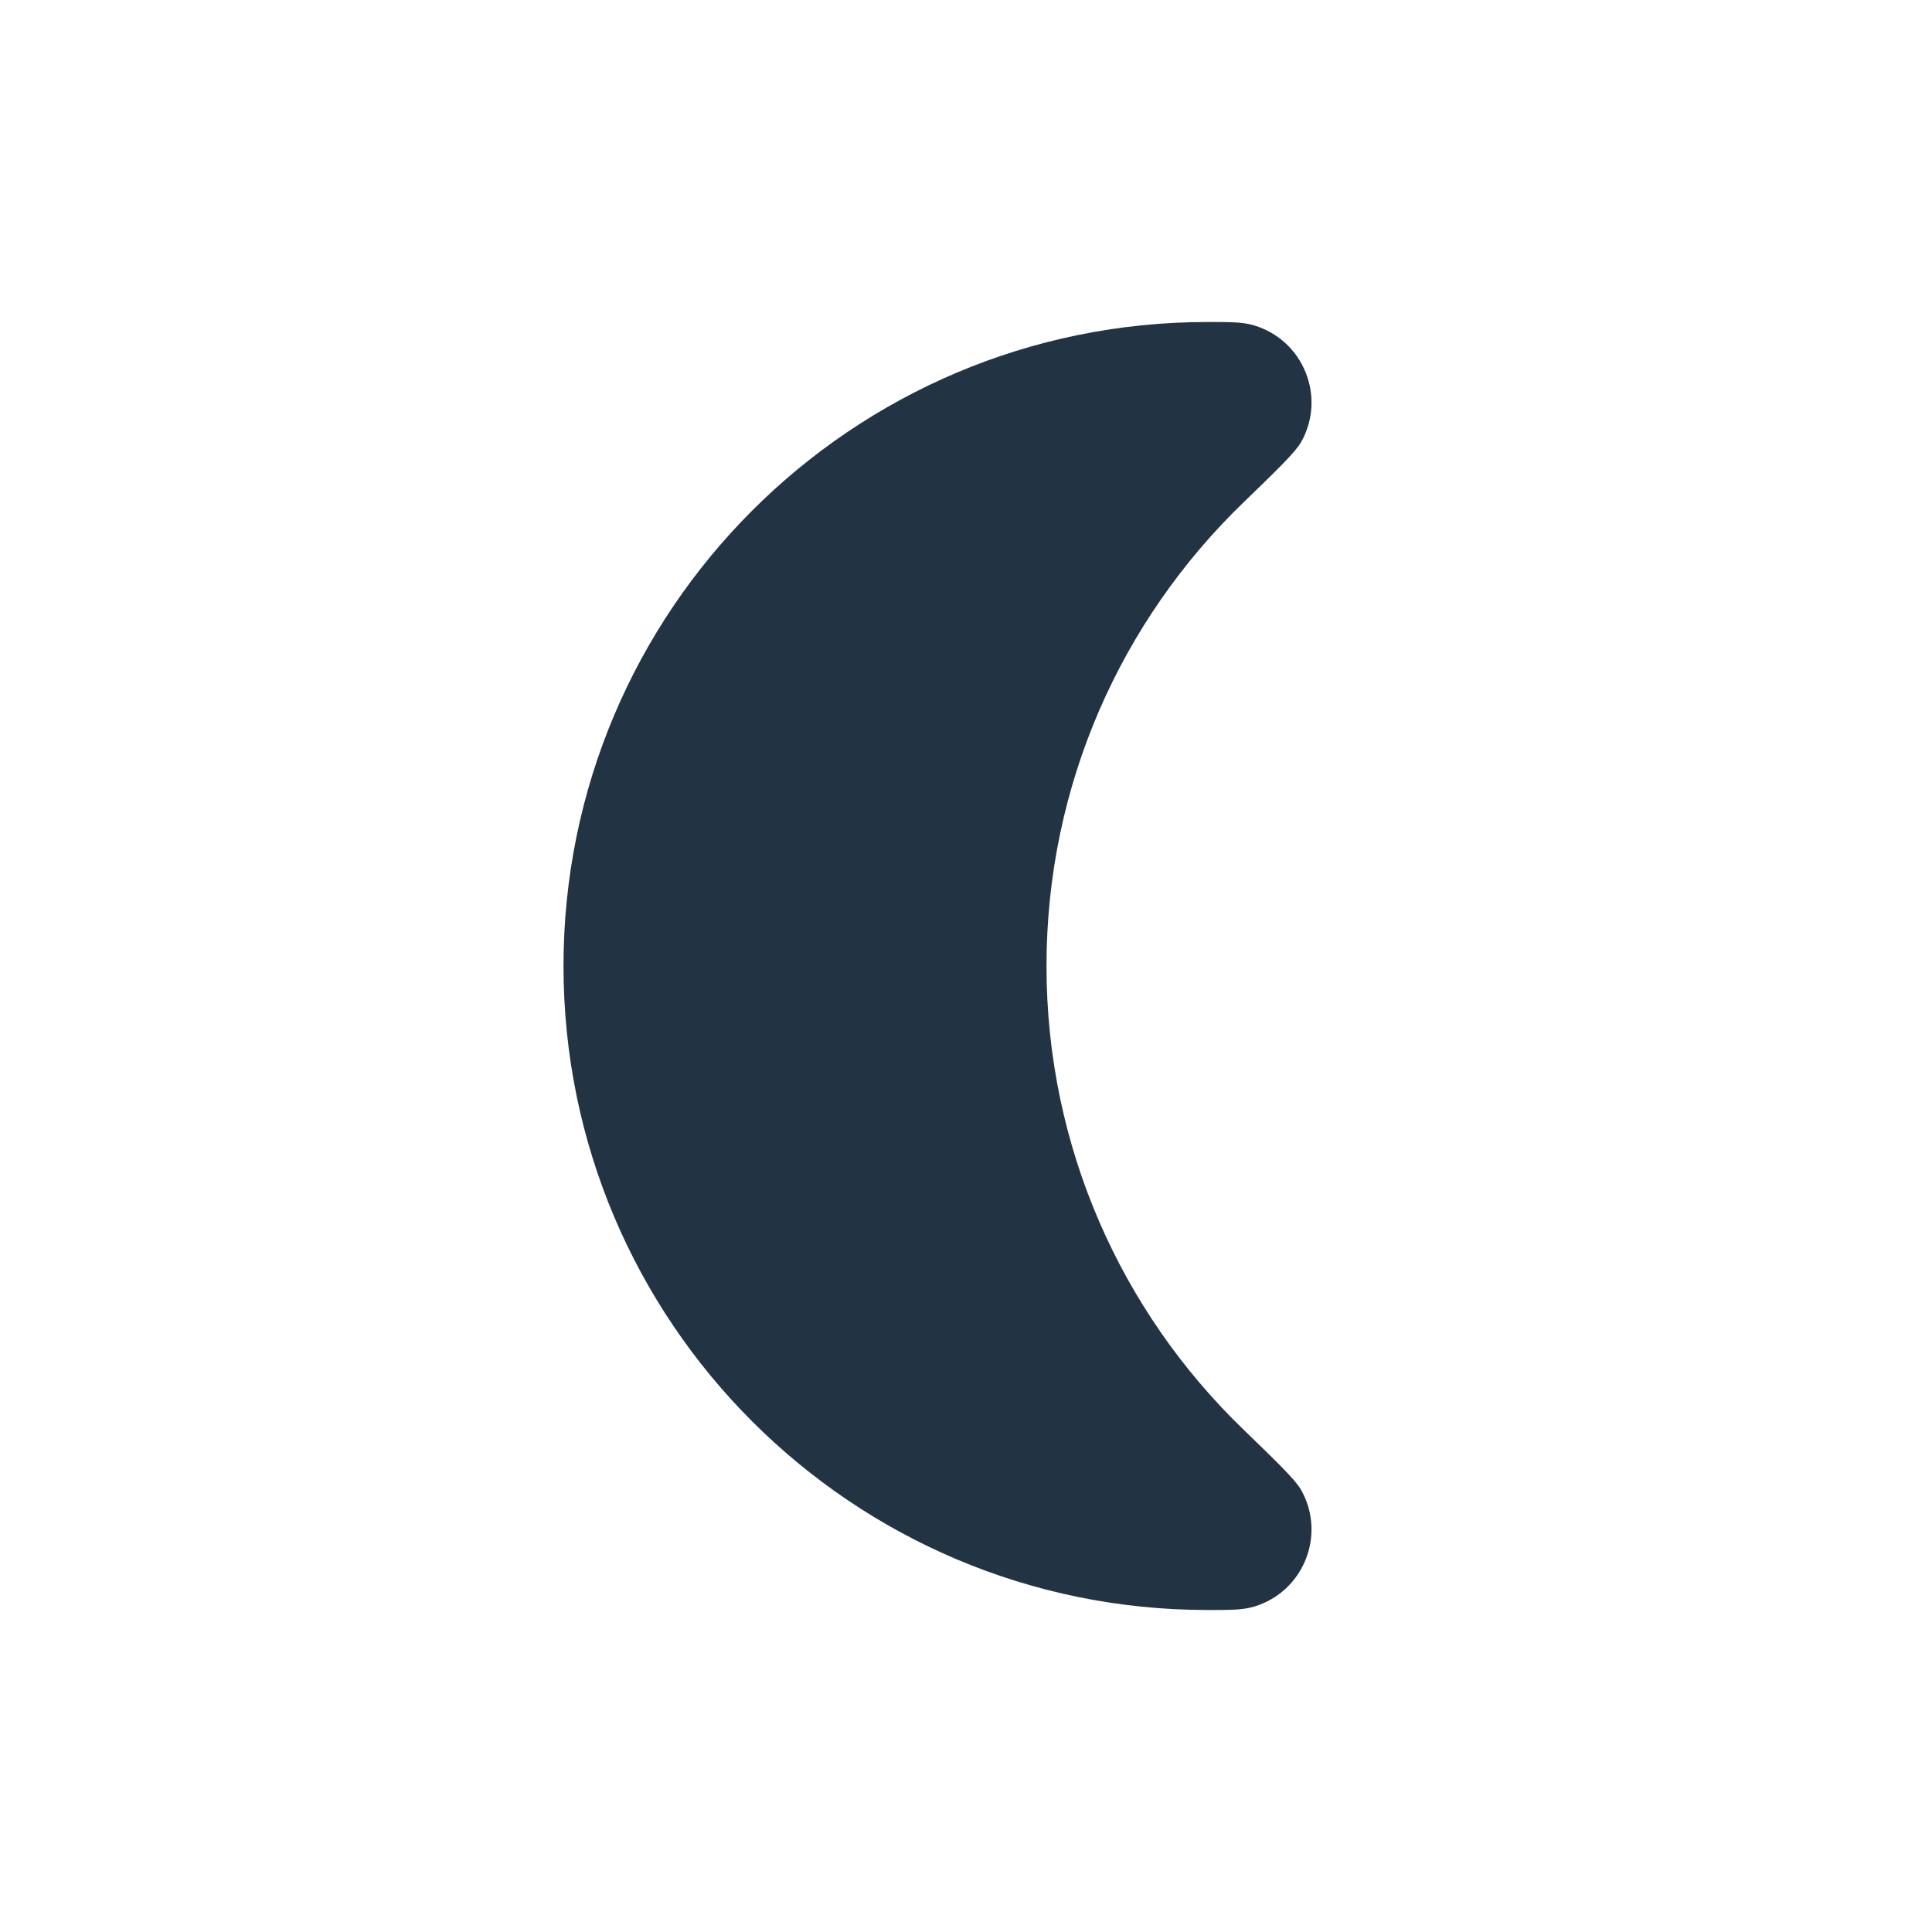
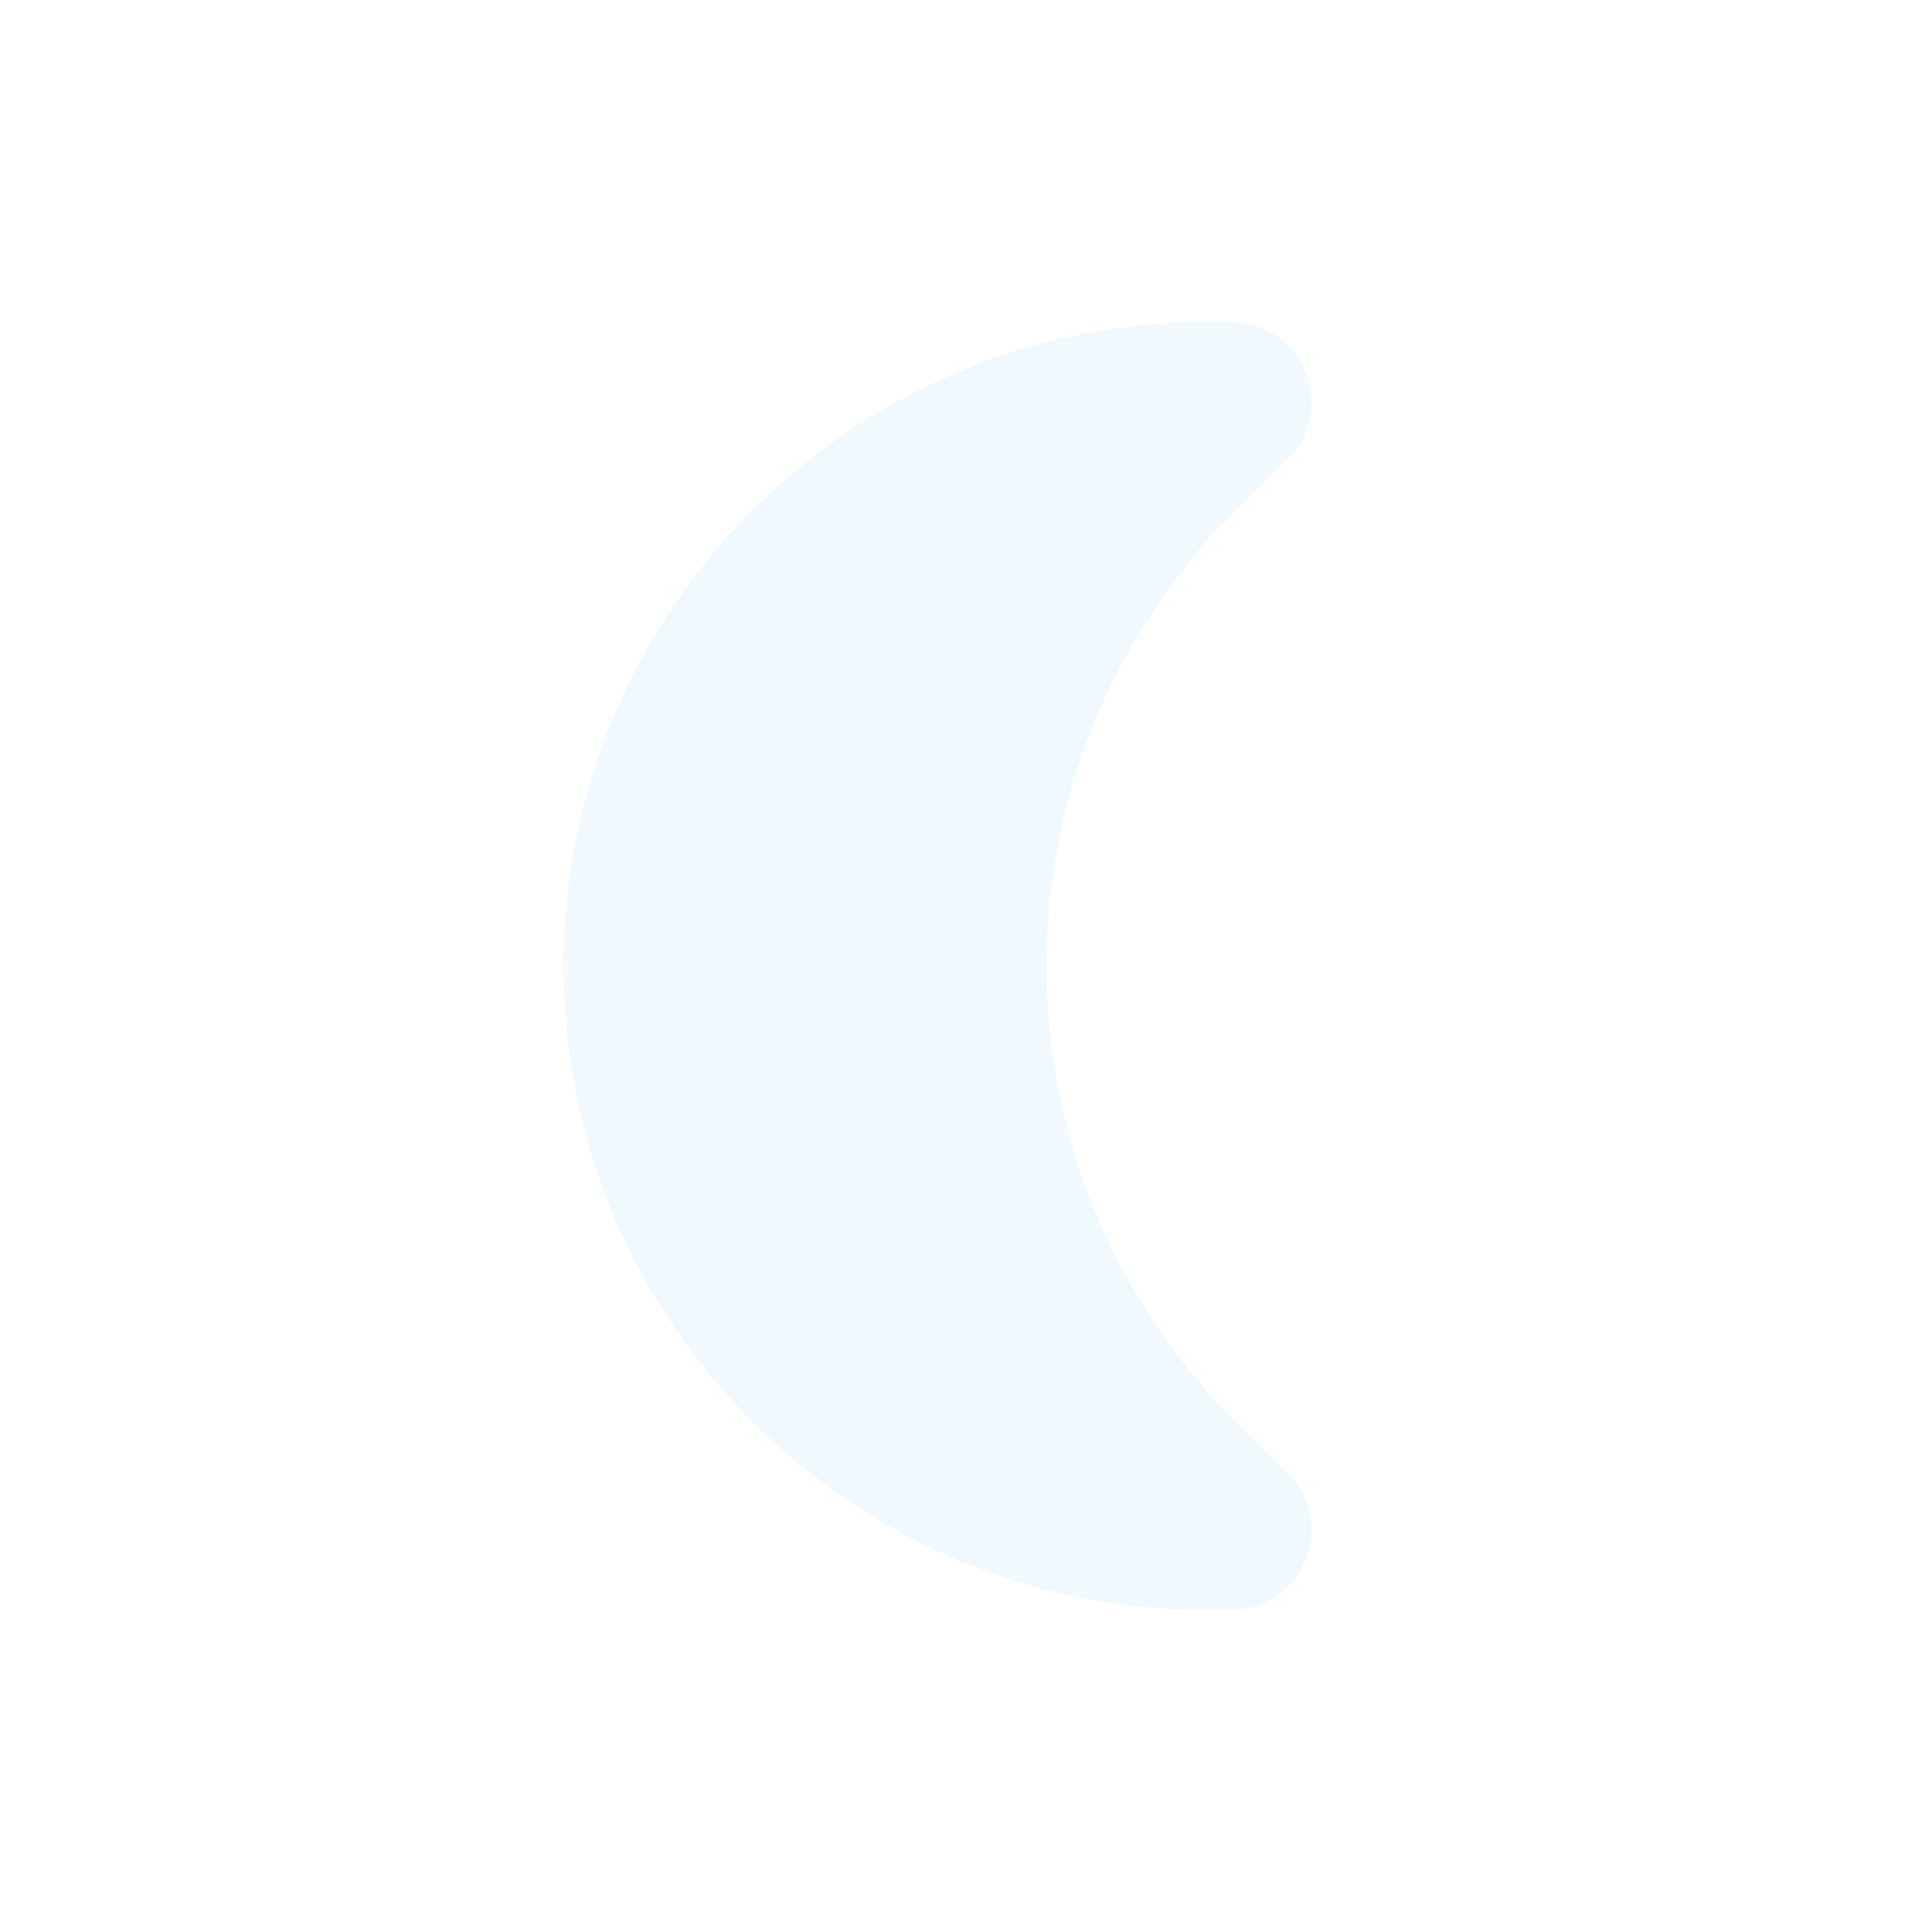
- <svg xmlns="http://www.w3.org/2000/svg" width="24" height="24" viewBox="0 0 24 24" fill="none">
-   <path fill-rule="evenodd" clip-rule="evenodd" d="M15 4C15.292 4 15.438 4 15.578 4.042C16.192 4.225 16.477 4.931 16.164 5.49C16.092 5.617 15.874 5.828 15.439 6.249C13.935 7.704 13 9.743 13 12C13 14.257 13.935 16.297 15.439 17.751C15.874 18.172 16.092 18.383 16.164 18.51C16.477 19.069 16.192 19.775 15.578 19.958C15.438 20 15.292 20 15 20V20C10.582 20 7 16.418 7 12C7 7.582 10.582 4 15 4V4Z" fill="#223344" />
+ <svg xmlns="http://www.w3.org/2000/svg" width="24" height="24" viewBox="0 0 24 24" fill="#f2f9ff">
+   <path fill-rule="evenodd" clip-rule="evenodd" d="M15 4C15.292 4 15.438 4 15.578 4.042C16.192 4.225 16.477 4.931 16.164 5.49C16.092 5.617 15.874 5.828 15.439 6.249C13.935 7.704 13 9.743 13 12C13 14.257 13.935 16.297 15.439 17.751C15.874 18.172 16.092 18.383 16.164 18.51C16.477 19.069 16.192 19.775 15.578 19.958C15.438 20 15.292 20 15 20V20C10.582 20 7 16.418 7 12C7 7.582 10.582 4 15 4V4Z" fill="#f2f9ff" />
</svg>
